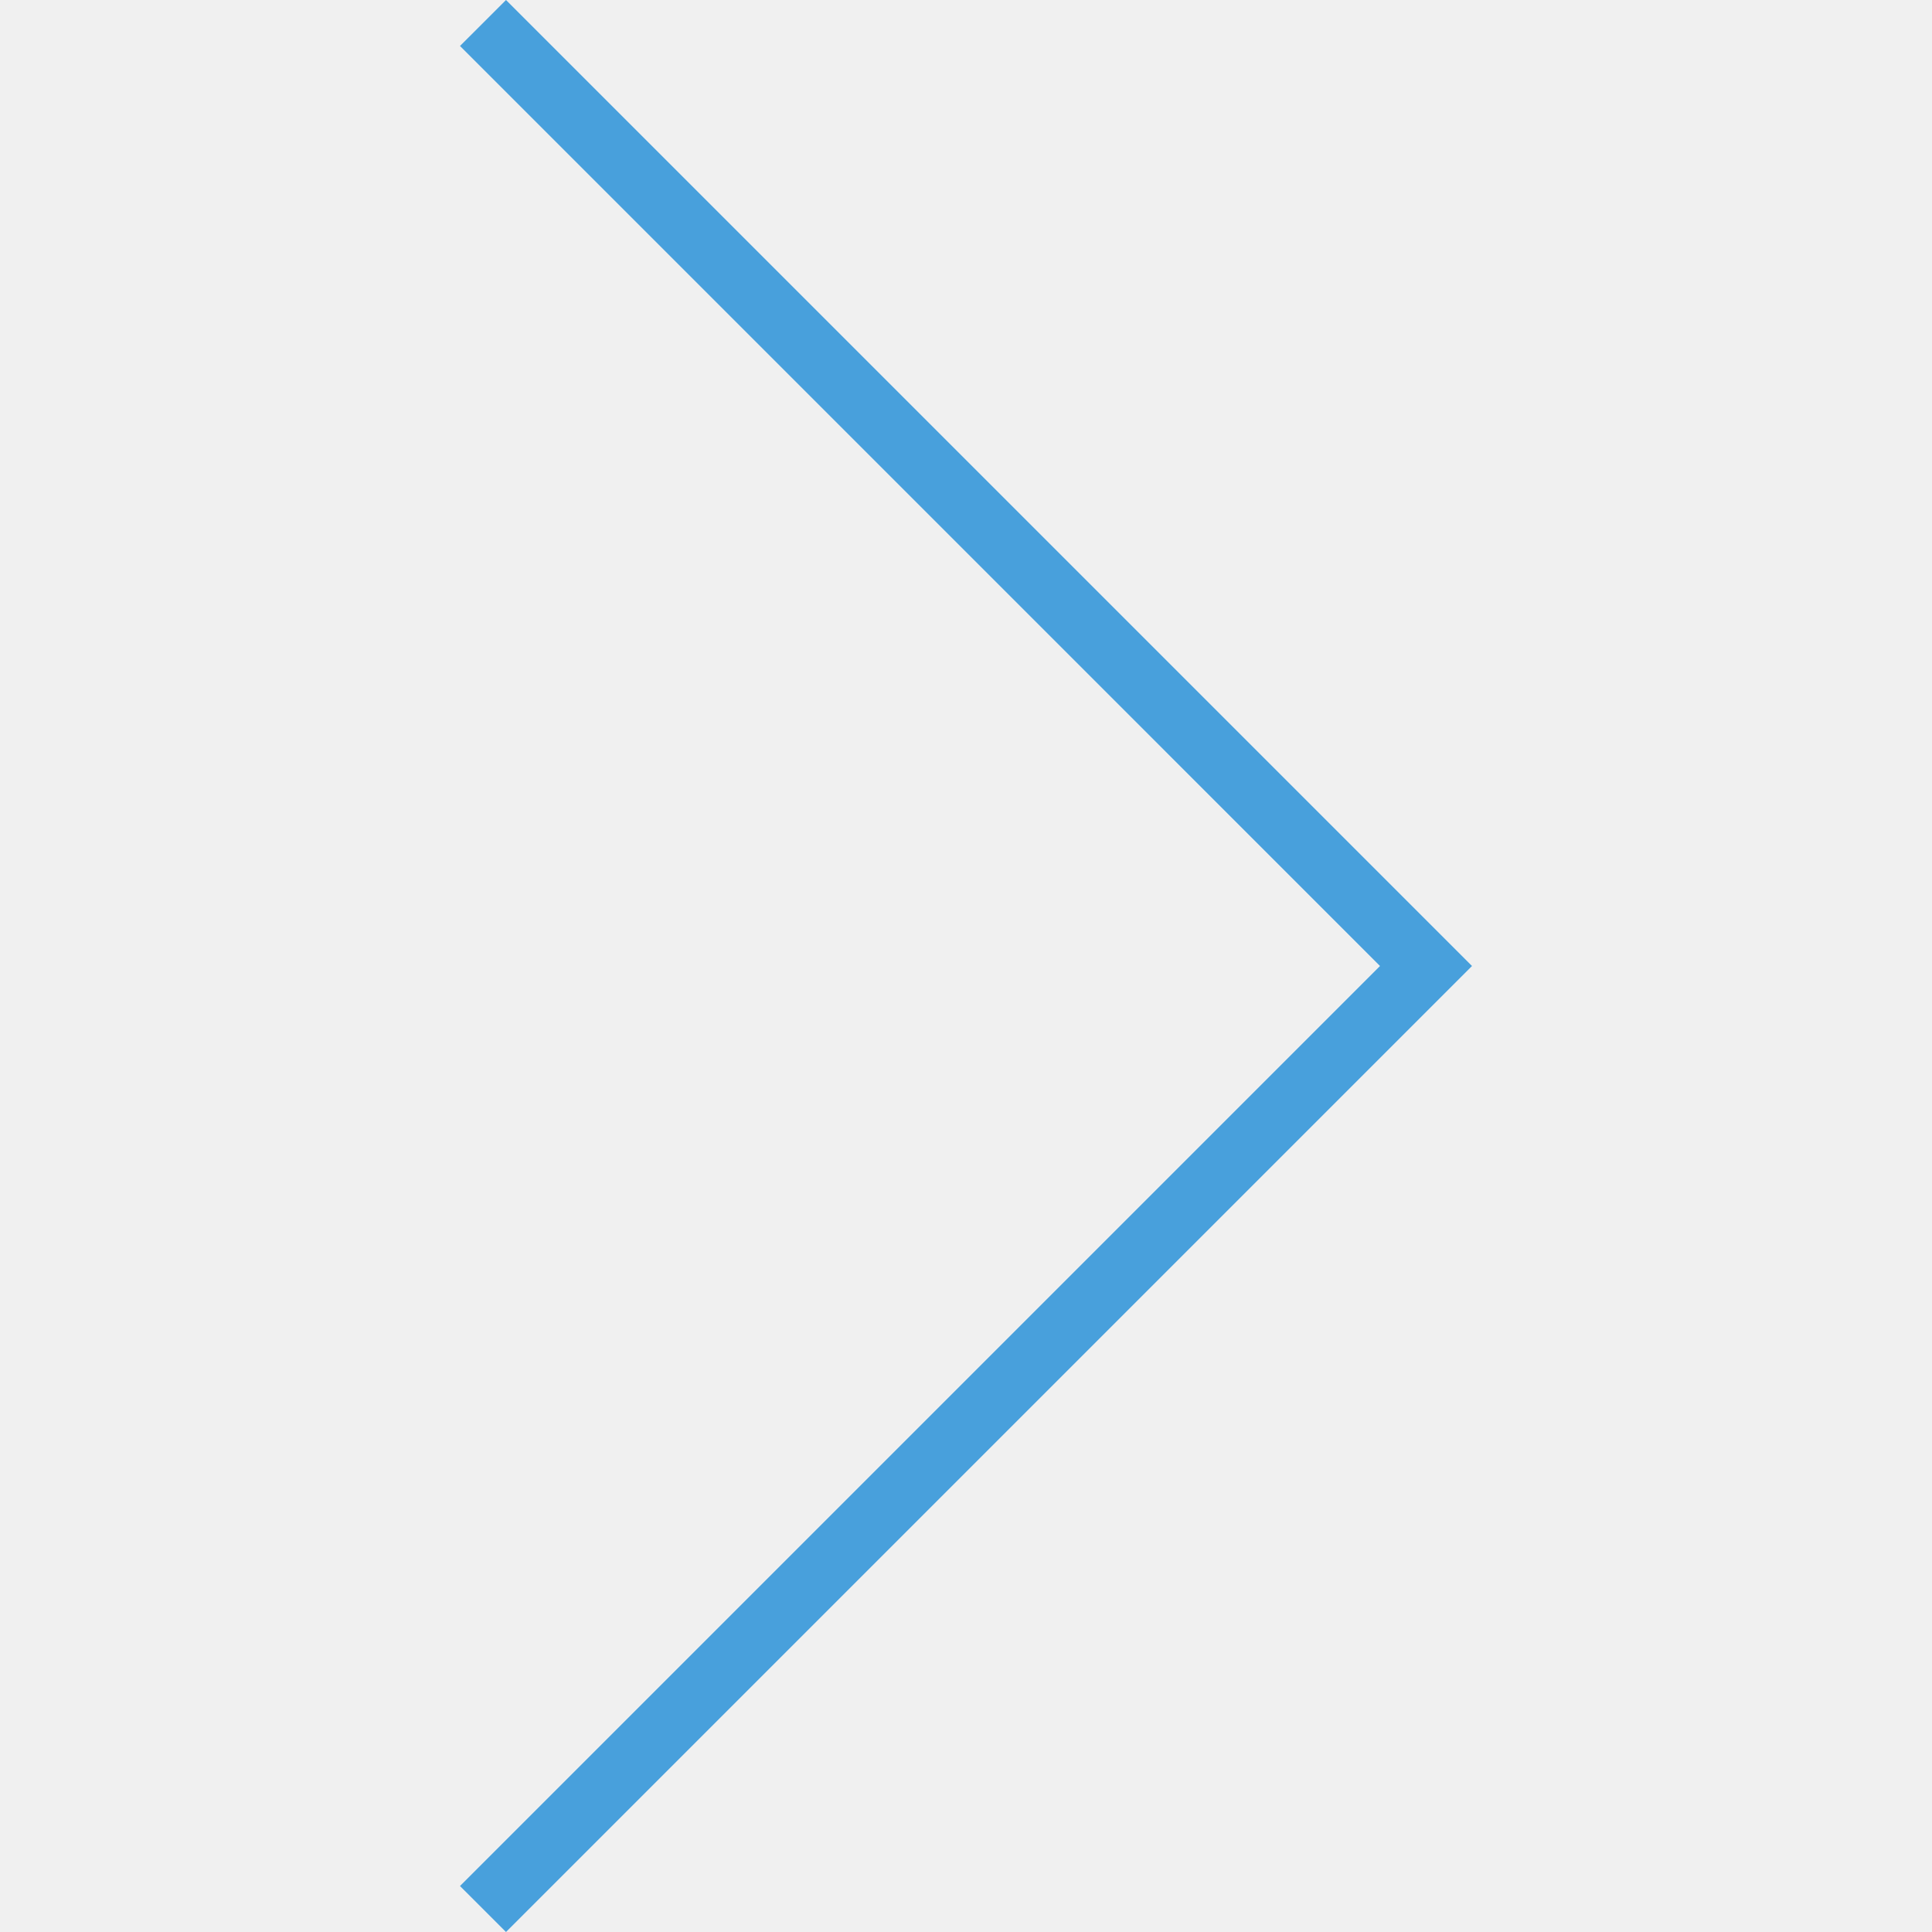
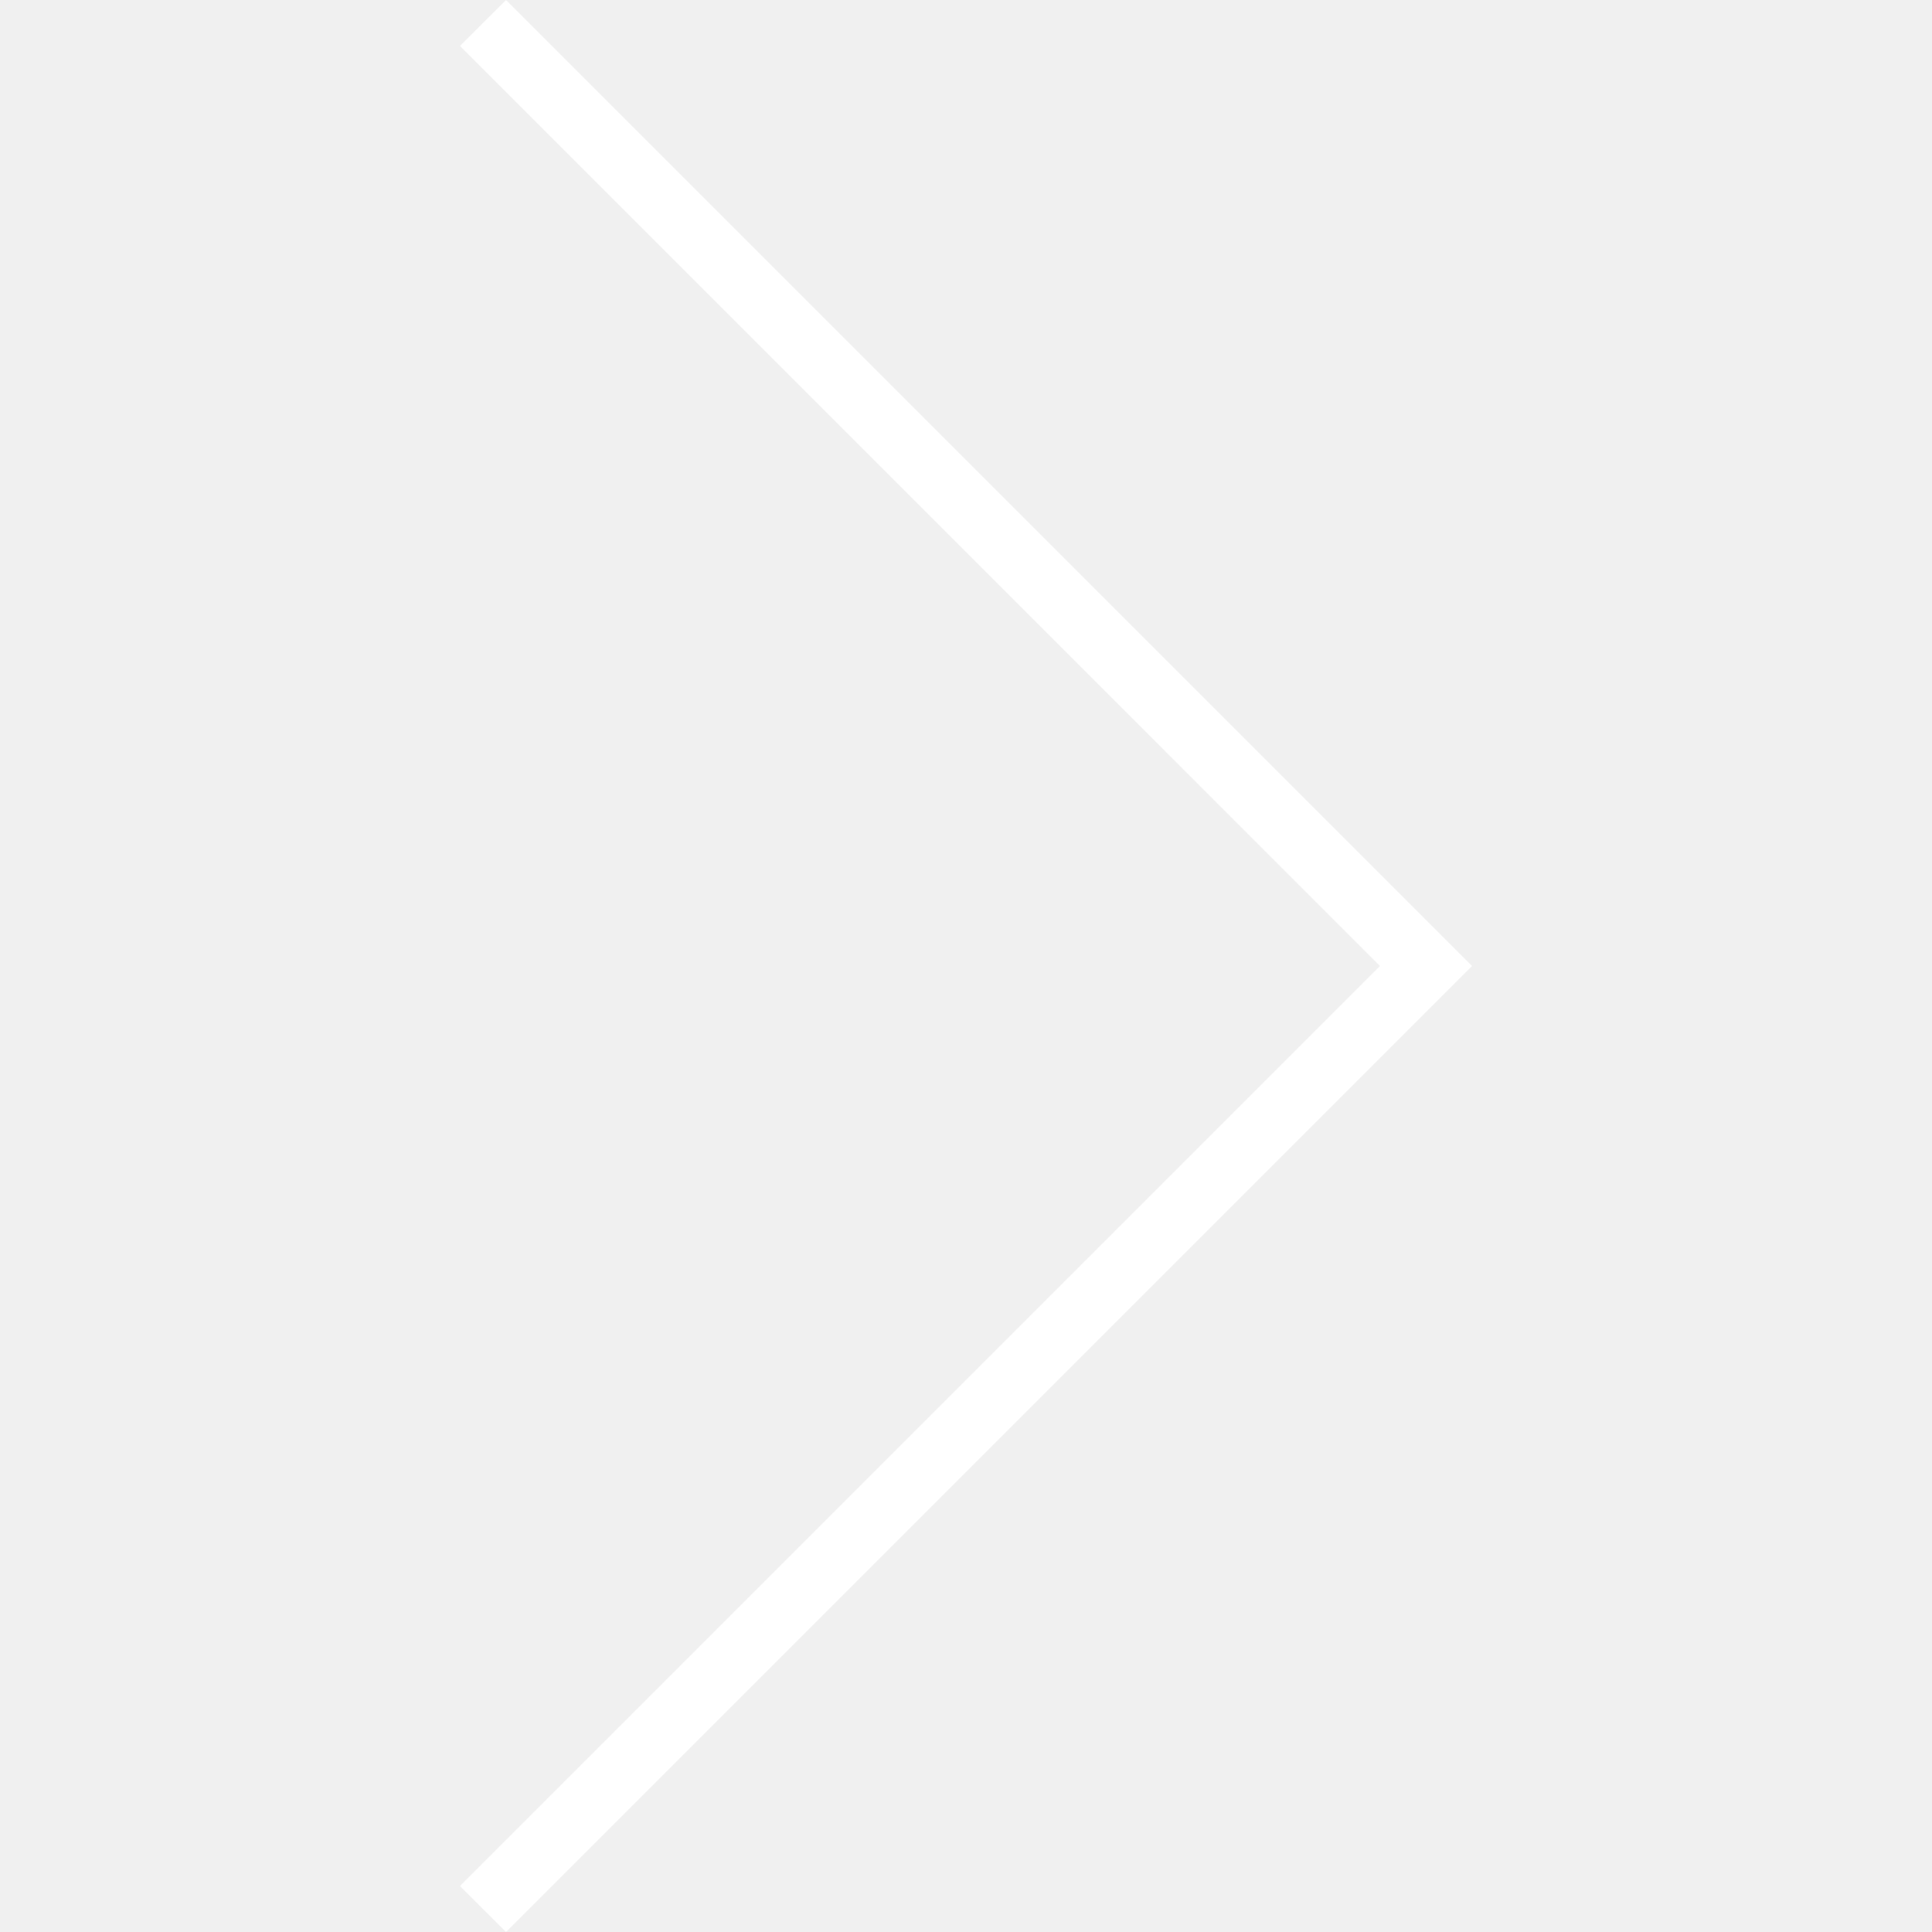
<svg xmlns="http://www.w3.org/2000/svg" version="1.1" id="Capa_1" x="0px" y="0px" viewBox="0 0 59.414 59.414" style="enable-background:new 0 0 59.414 59.414;" xml:space="preserve">
  <g>
-     <polygon style="fill:#48A0DC;" points="15.561,59.414 14.146,58 42.439,29.707 14.146,1.414 15.561,0 45.268,29.707  " />
+     <polygon style="fill:#fff;" points="15.561,59.414 14.146,58 42.439,29.707 14.146,1.414 15.561,0 45.268,29.707  " />
  </g>
  <g>
</g>
  <g>
</g>
  <g>
</g>
  <g>
</g>
  <g>
</g>
  <g>
</g>
  <g>
</g>
  <g>
</g>
  <g>
</g>
  <g>
</g>
  <g>
</g>
  <g>
</g>
  <g>
</g>
  <g>
</g>
  <g>
</g>
</svg>
